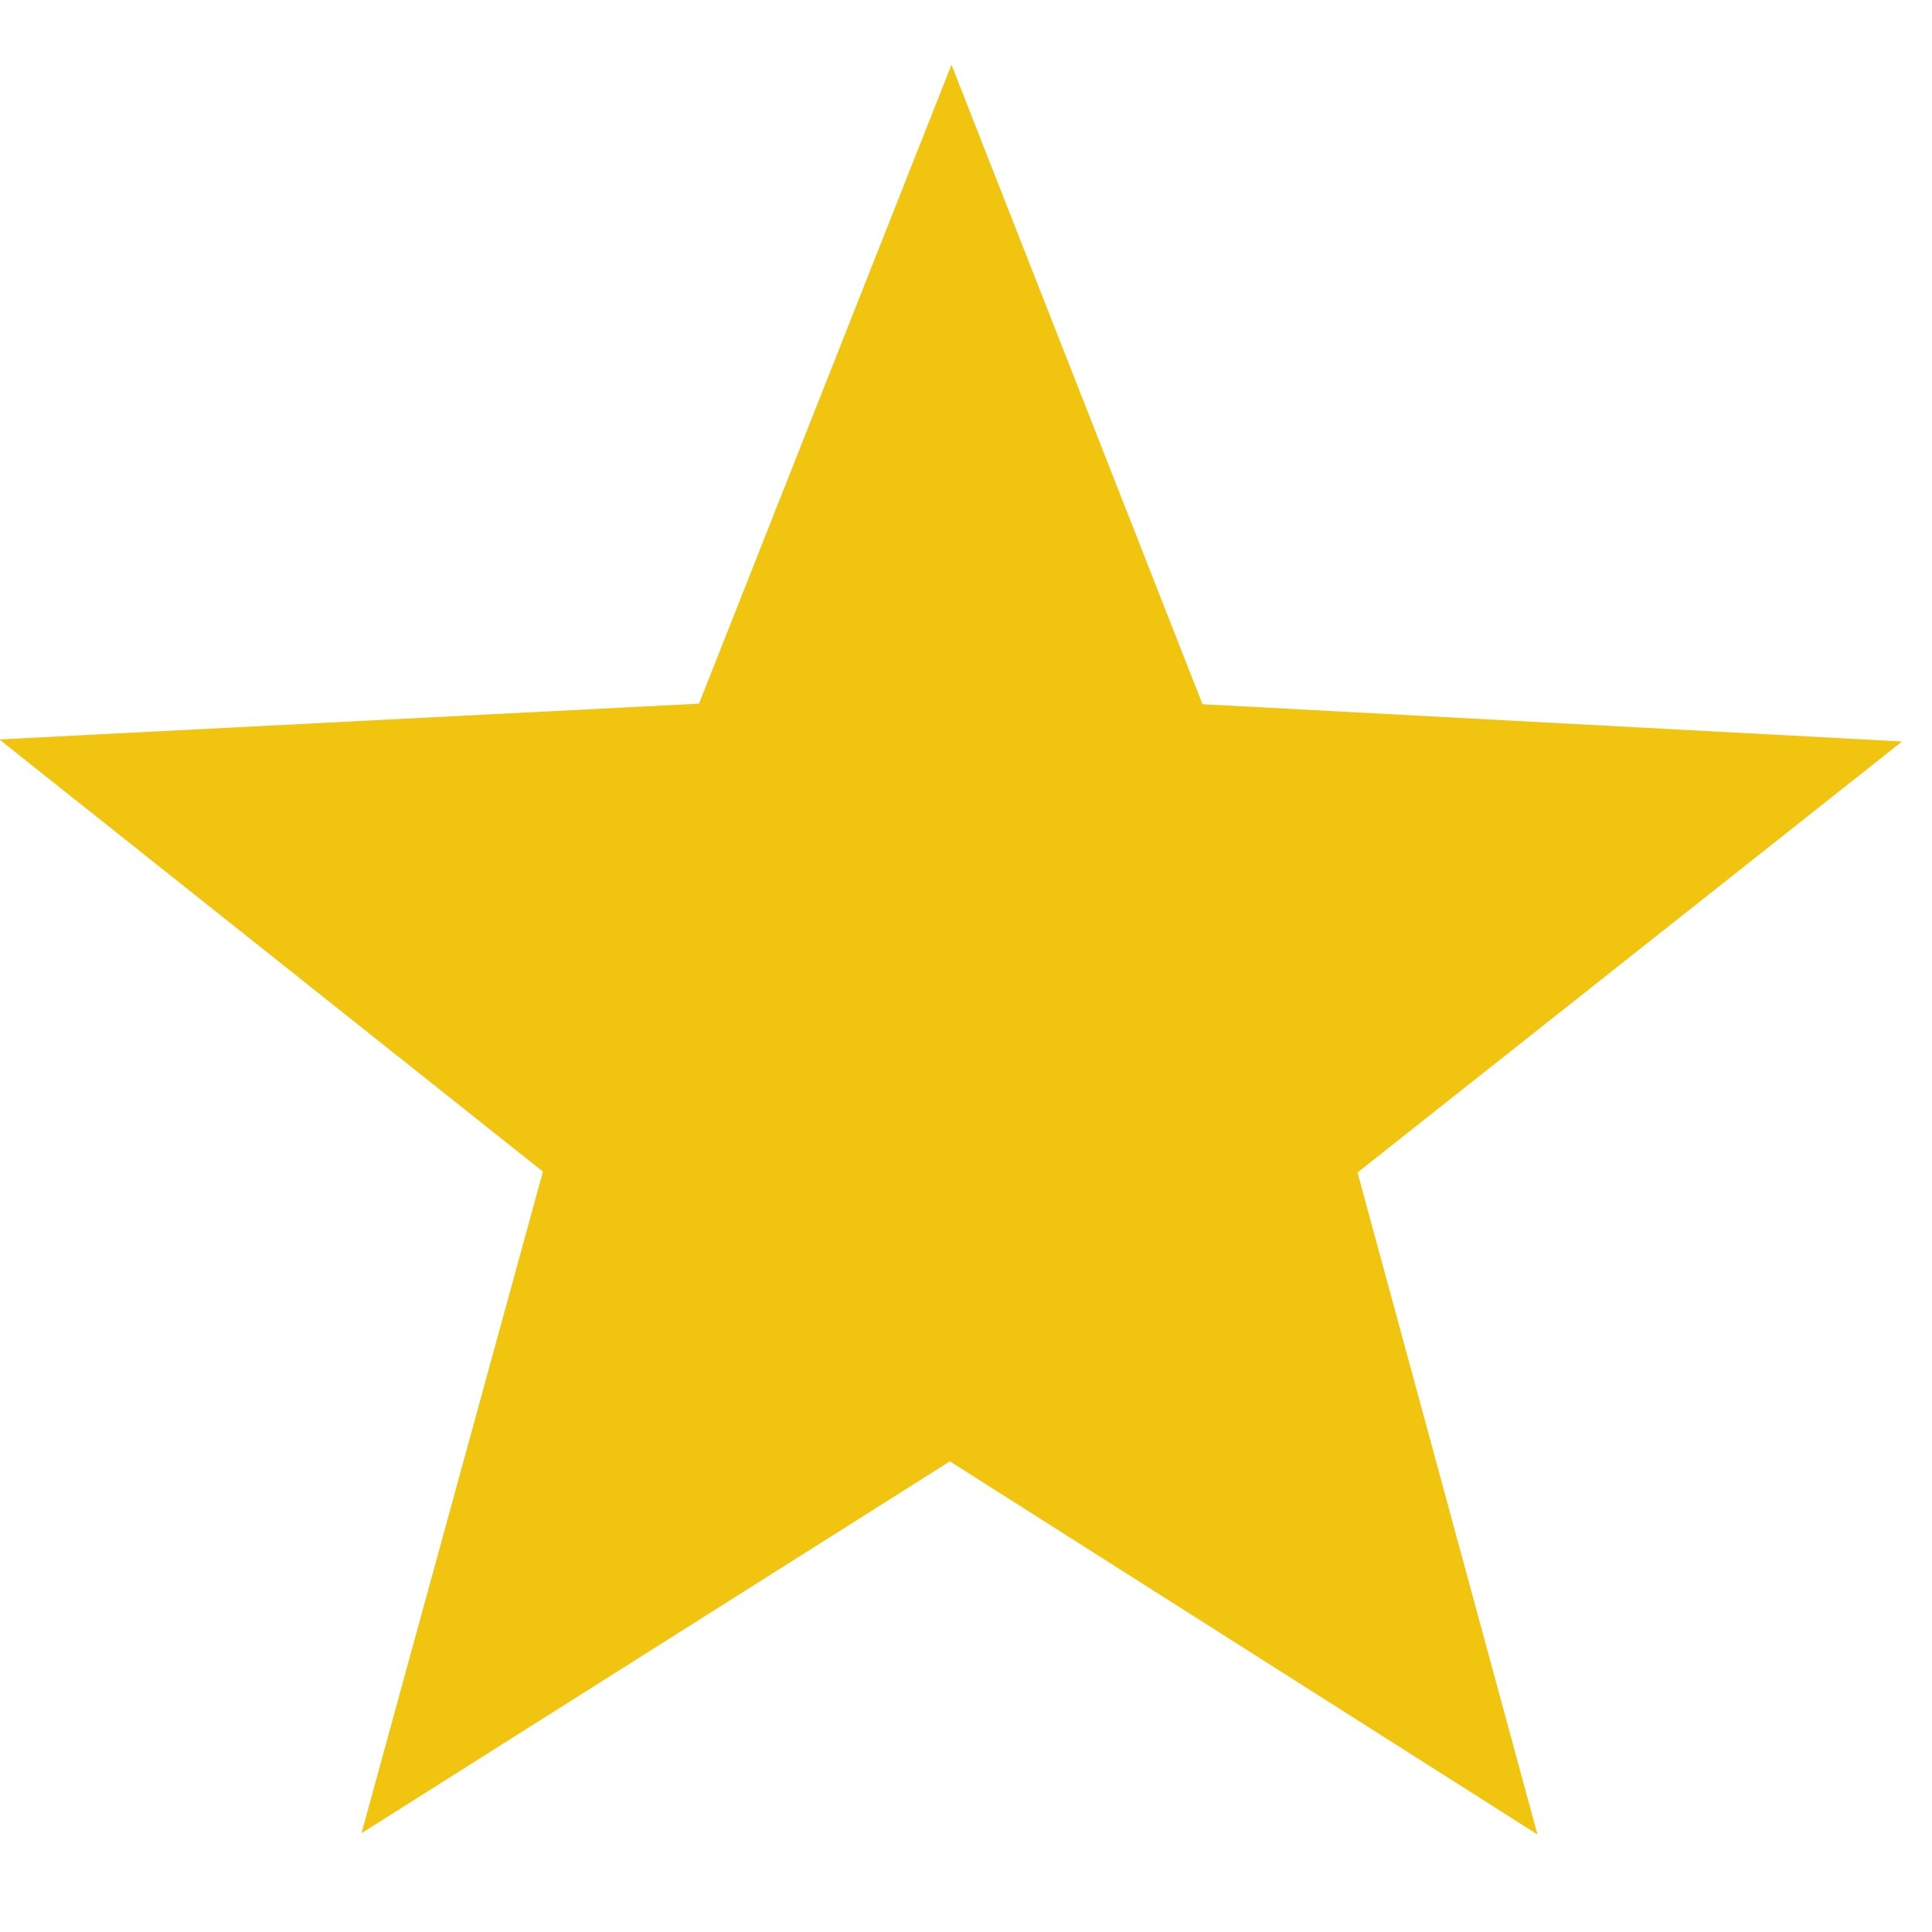
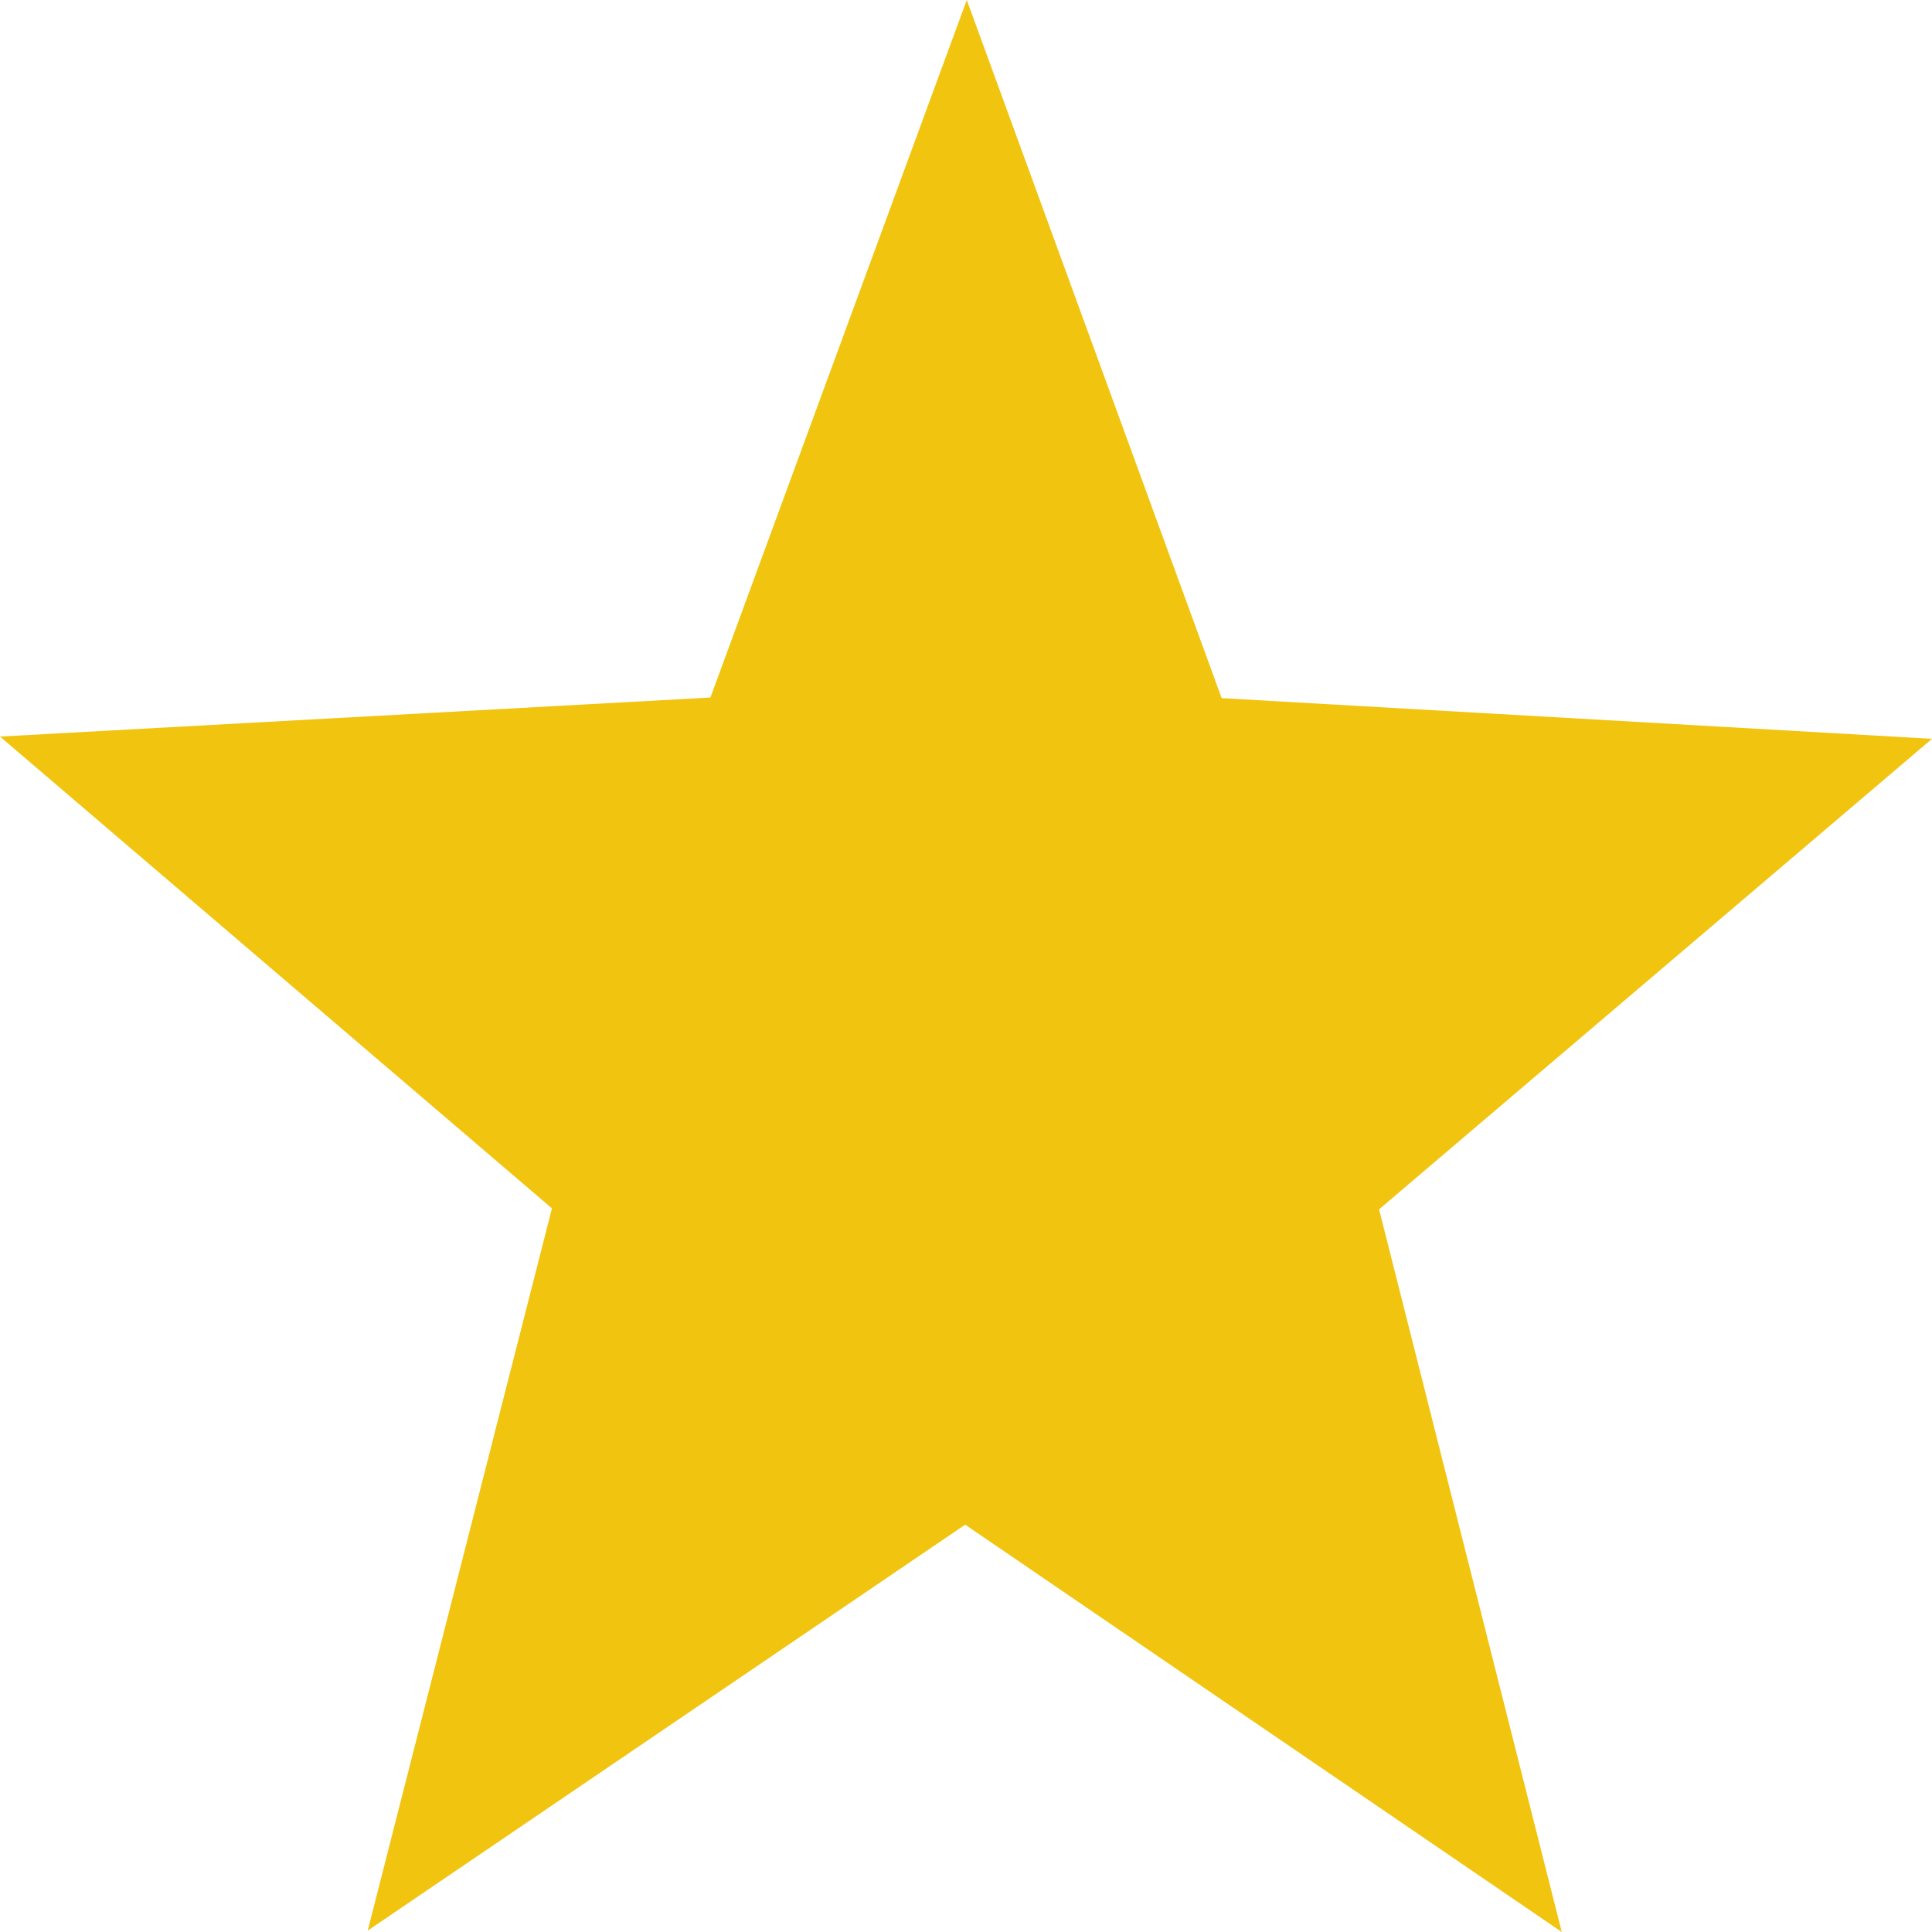
- <svg xmlns="http://www.w3.org/2000/svg" version="1.1" x="0px" y="0px" width="776px" height="776px" viewBox="-0.101 -0.135 776 776" overflow="visible" enable-background="new -0.101 -0.135 776 776" xml:space="preserve" id="svg2">
+ <svg xmlns="http://www.w3.org/2000/svg" version="1.1" x="0px" y="0px" width="48" height="48" viewBox="-0.101 -0.135 48 48" overflow="visible" enable-background="new -0.101 -0.135 776 776" xml:space="preserve" id="svg2" style="overflow:visible">
  <defs id="defs4" />
-   <polygon stroke-miterlimit="10" points="663.068,304.318 504.976,432.595 557.477,629.297 386.625,518.583 215.772,629.297 268.275,432.595 110.181,304.315 313.477,293.46 386.625,103.468 459.772,293.46 " id="polygon8" transform="matrix(1.382279,0.00149984,-0.00153418,1.351327,-152.195,-114.537)" style="fill:#f1c40f;fill-opacity:1;stroke:none;stroke-width:0;stroke-linecap:round;stroke-linejoin:round;stroke-miterlimit:10;stroke-dasharray:none;stroke-opacity:1" />
+   <polygon stroke-miterlimit="10" points="313.477,293.46 386.625,103.468 459.772,293.46 663.068,304.318 504.976,432.595 557.477,629.297 386.625,518.583 215.772,629.297 268.275,432.595 110.181,304.315 " id="polygon8" transform="matrix(0.08681702,1.0128019e-4,-9.6357463e-5,0.09125152,-9.637263,-9.61577)" style="fill:#f1c40f;fill-opacity:1;stroke:none;stroke-width:0;stroke-linecap:round;stroke-linejoin:round;stroke-miterlimit:10;stroke-dasharray:none;stroke-opacity:1" />
</svg>
